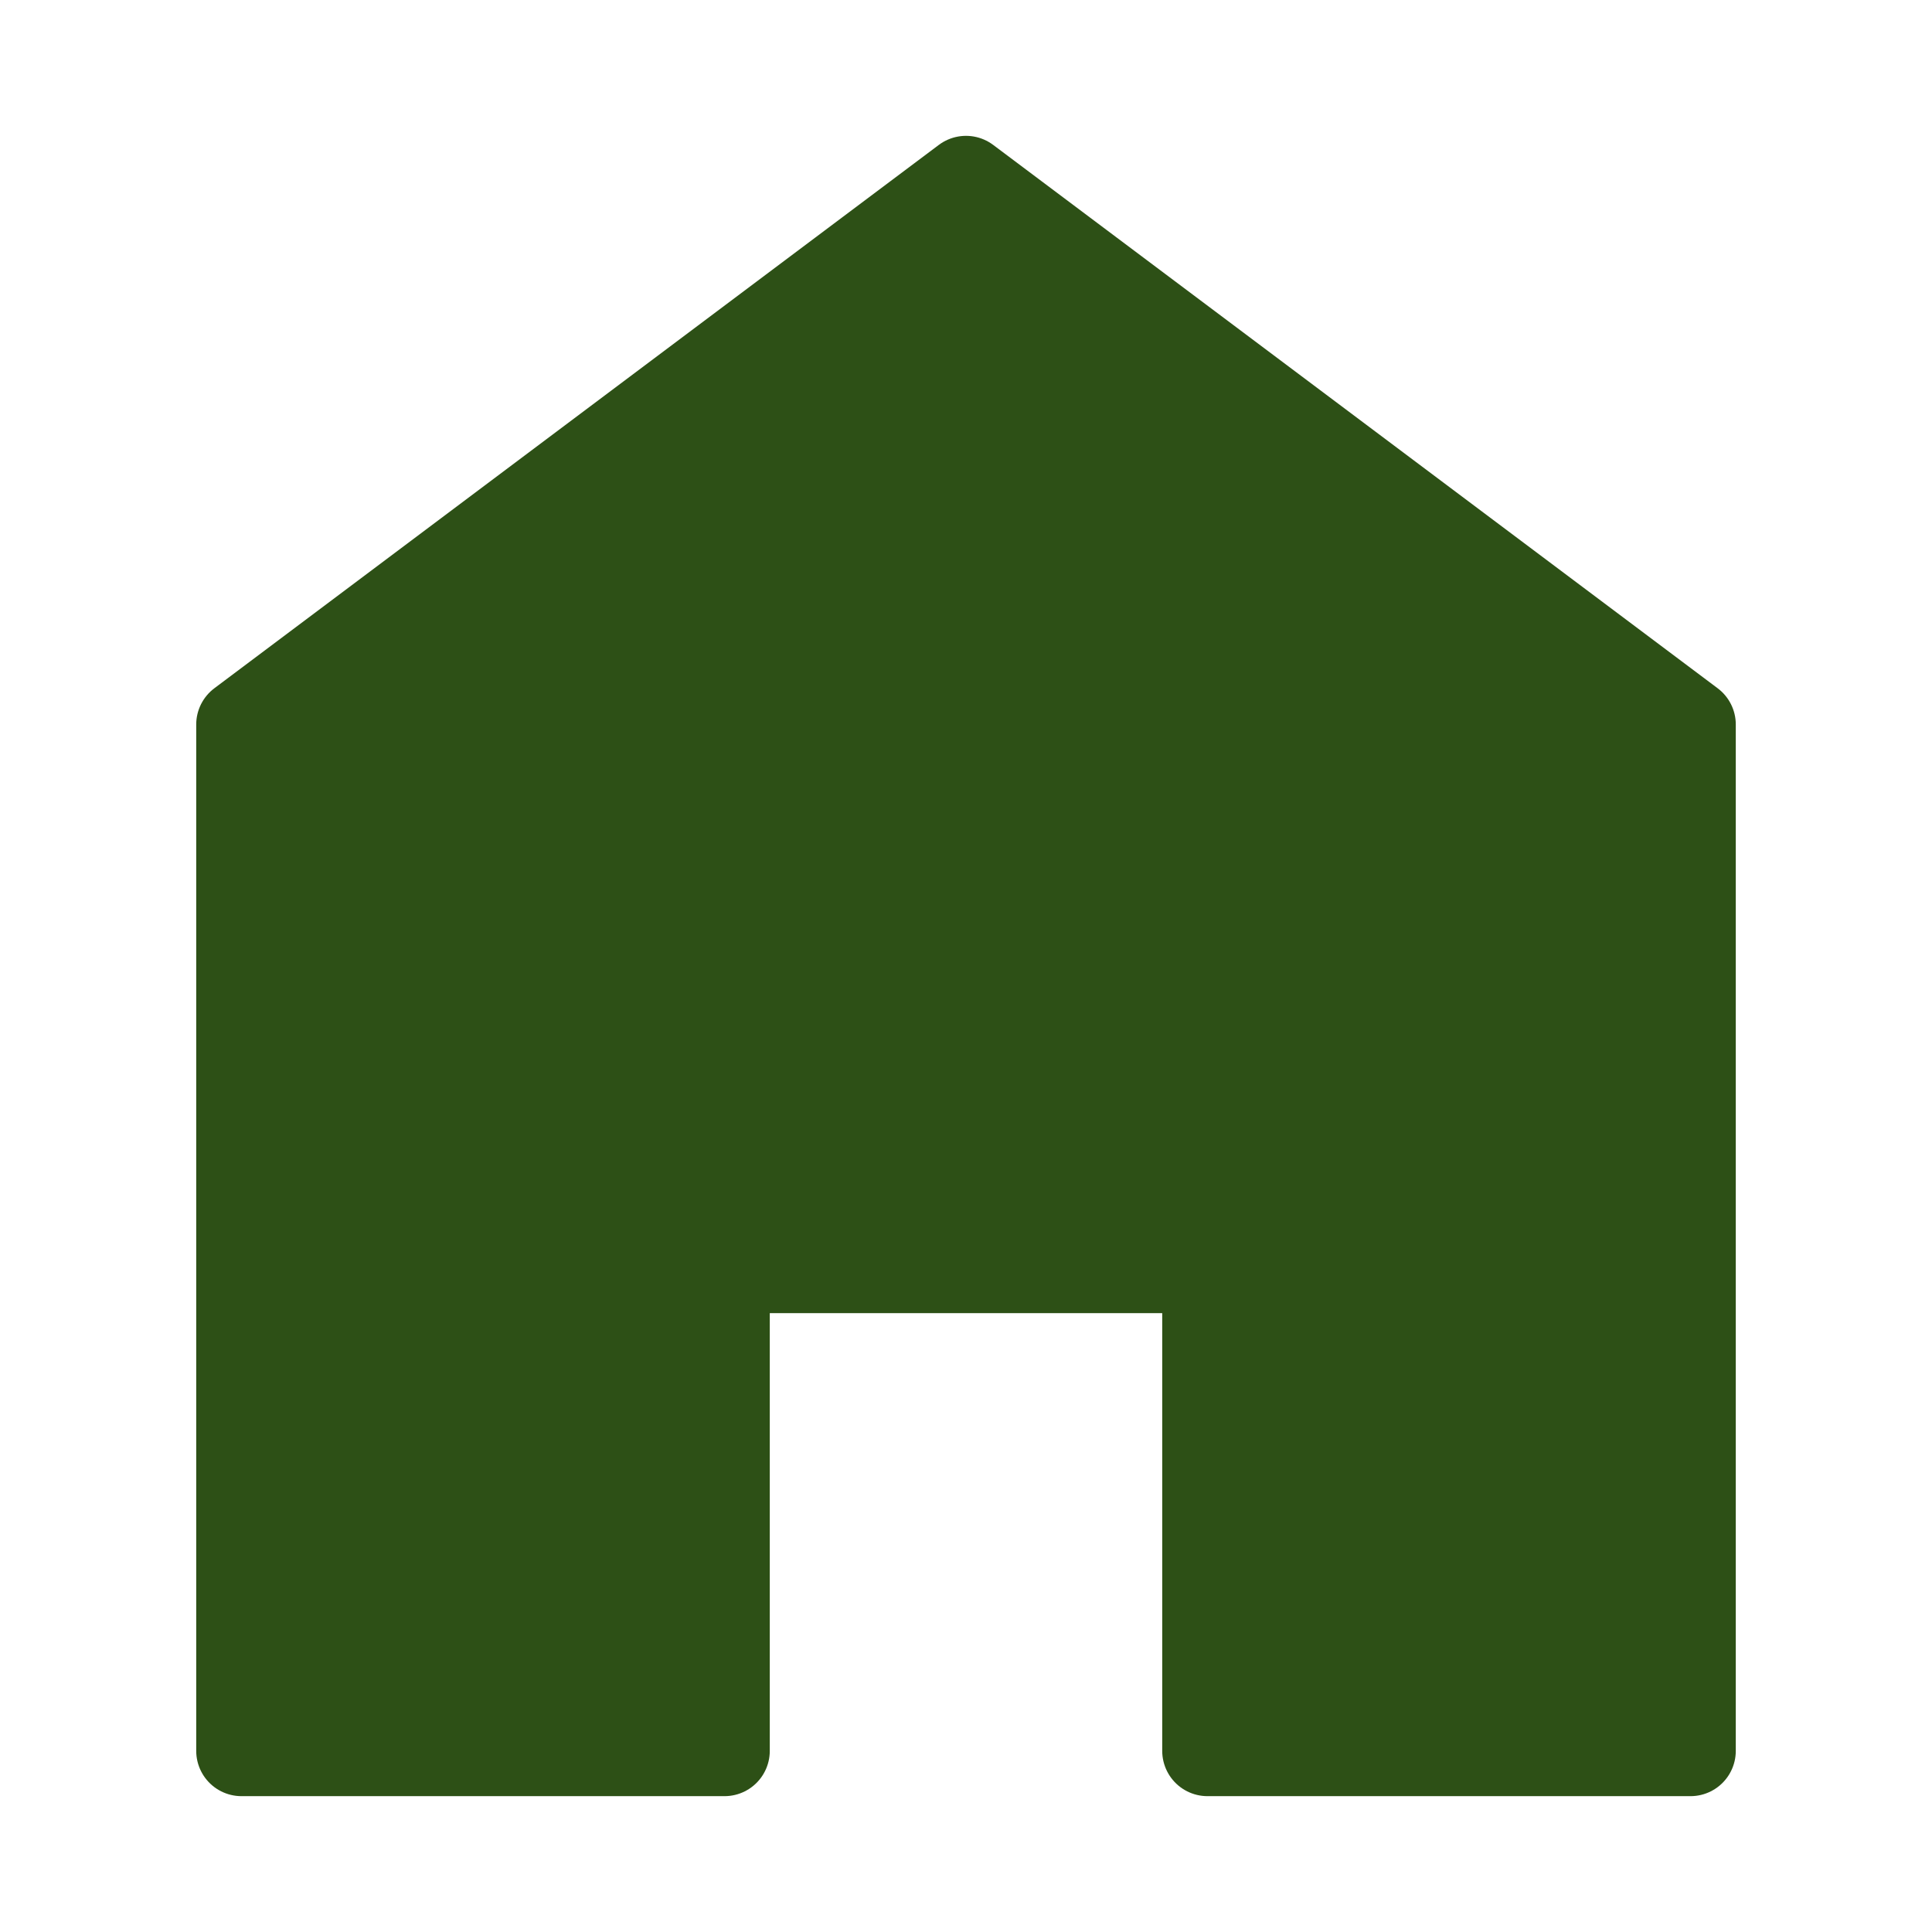
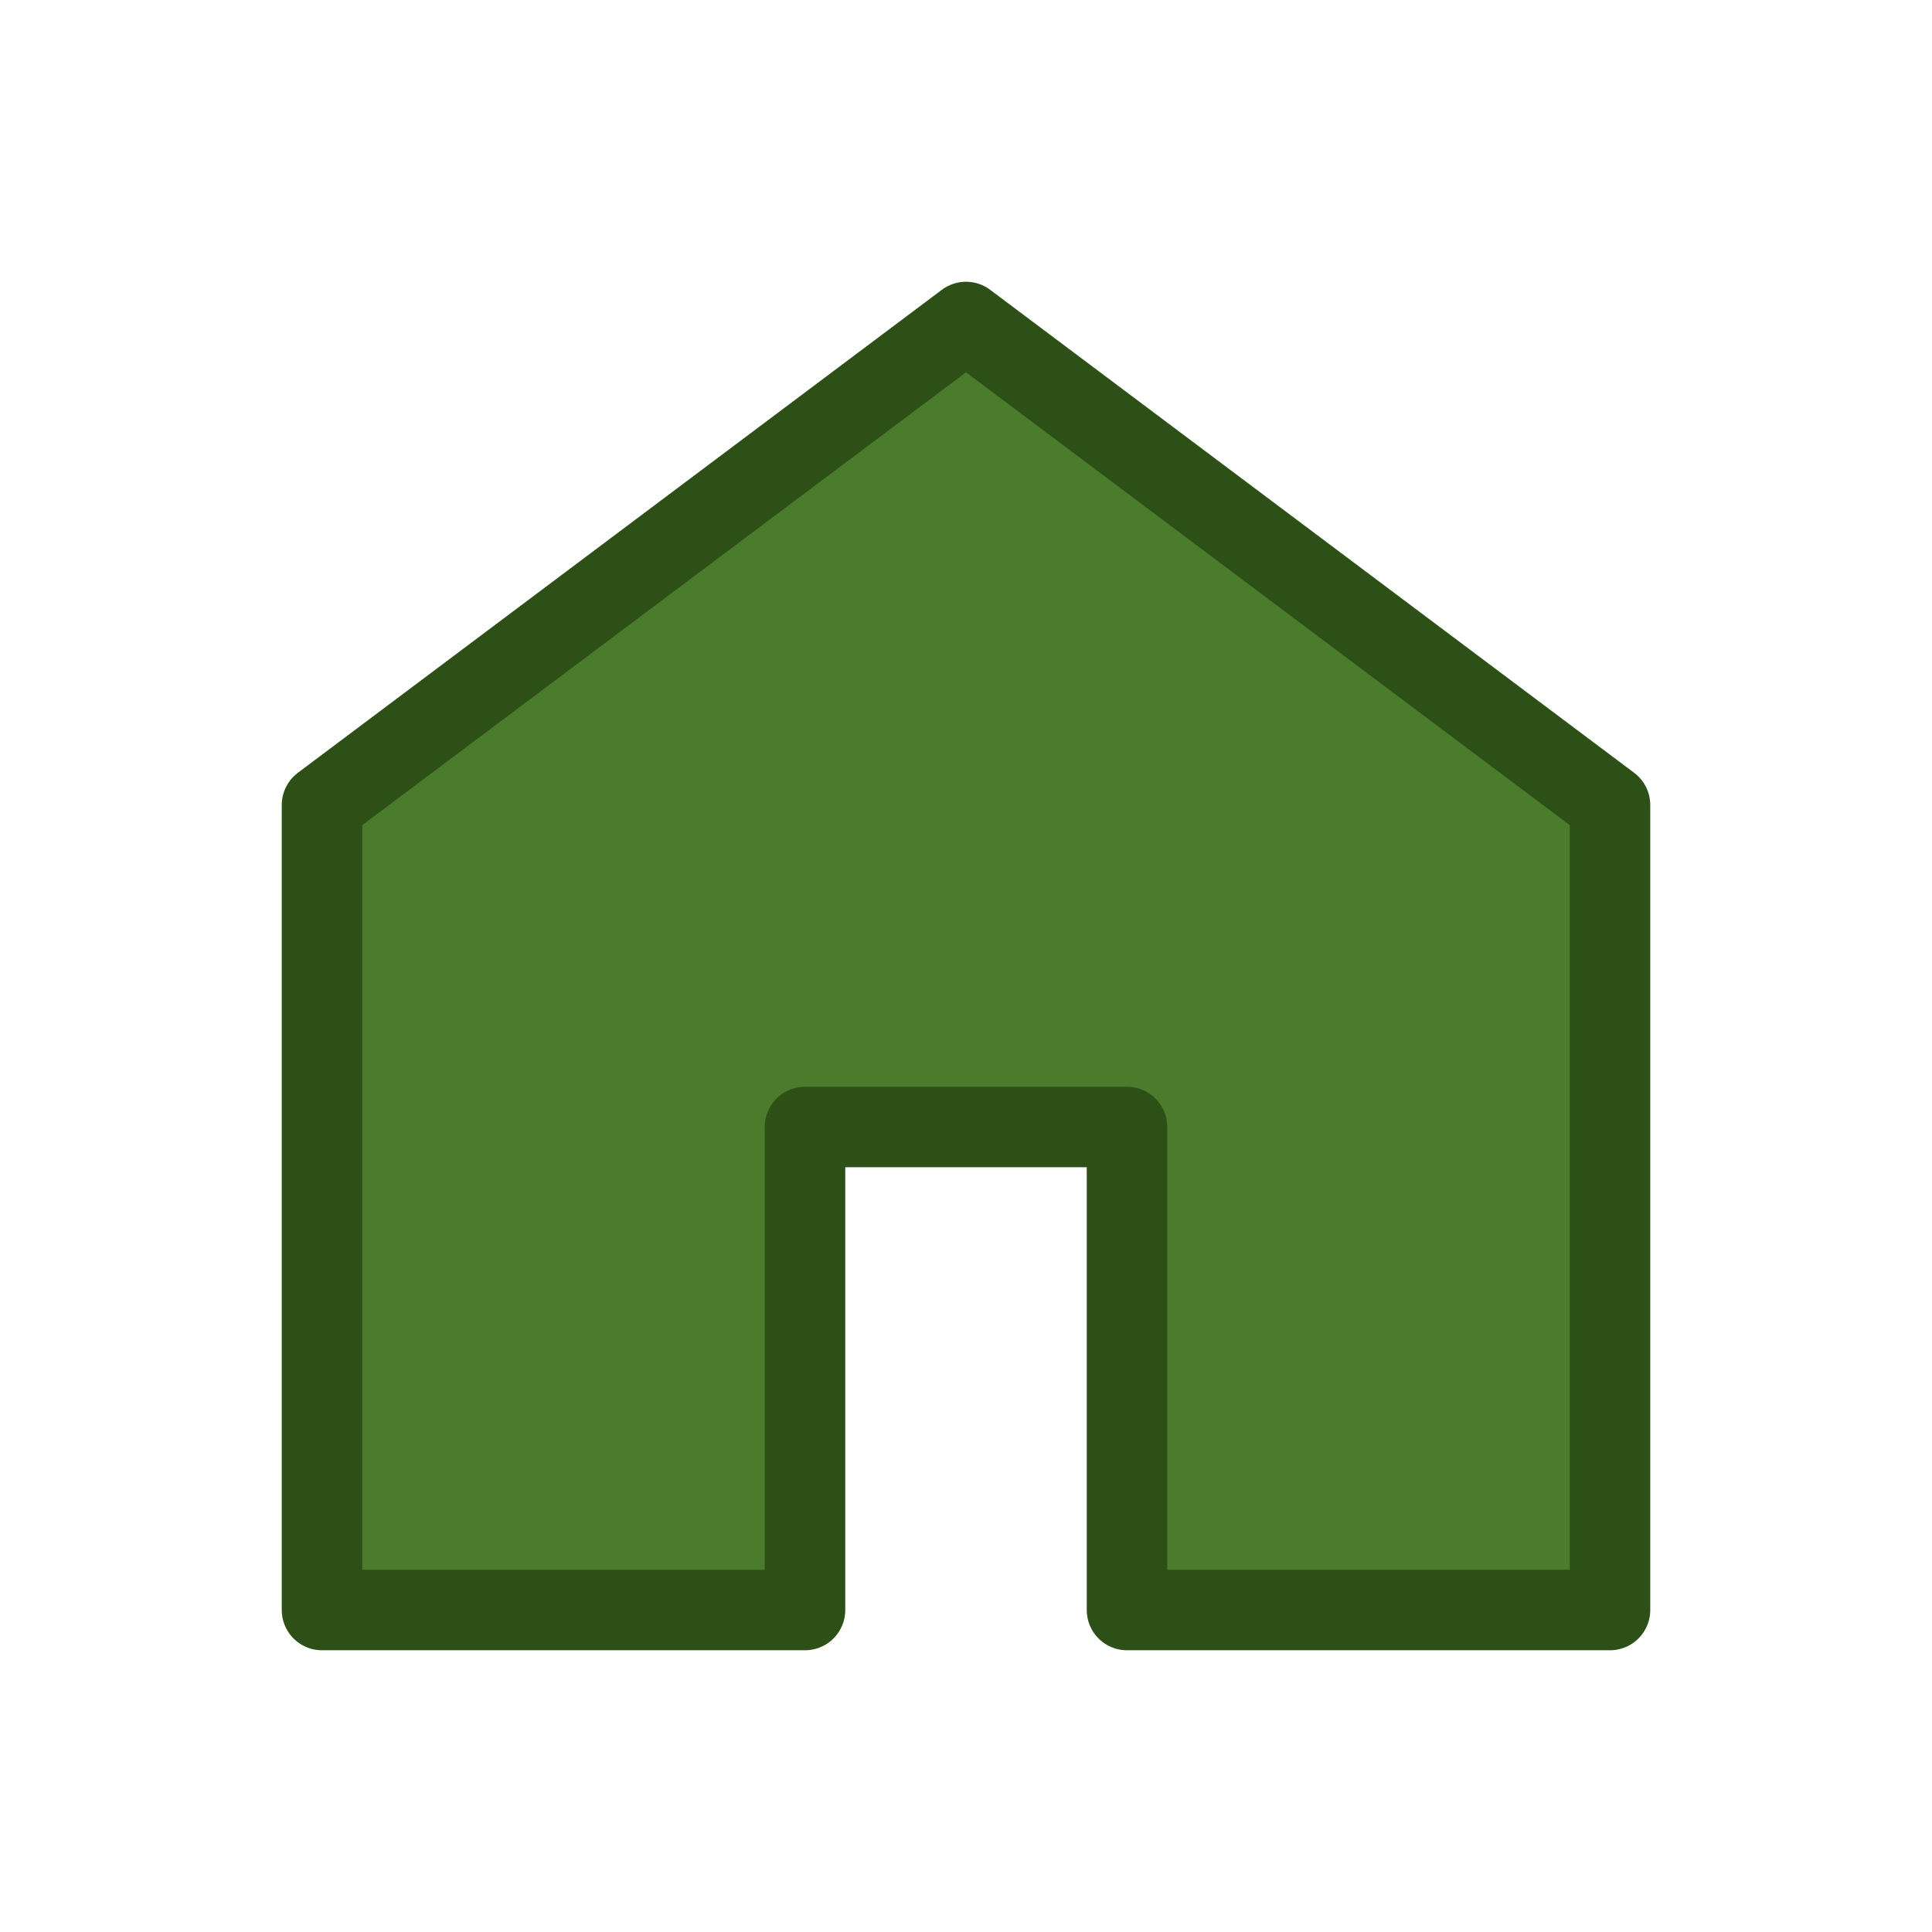
- <svg xmlns="http://www.w3.org/2000/svg" viewBox="0 0 32 32" fill="none">
-   <path d="M16 3L4 12v17h8v-8h8v8h8V12L16 3z" fill="#2d5016" />
-   <path d="M16 3L4 12v17h8v-8h8v8h8V12L16 3z" stroke="#2d5016" stroke-width="1.5" stroke-linejoin="round" />
+ <svg xmlns="http://www.w3.org/2000/svg" viewBox="0 0 48 48" fill="none">
+   <path d="M24 8L8 20v20h12V28h8v12h12V20L24 8z" fill="#4a7c2c" stroke="#2d5016" stroke-width="2" stroke-linejoin="round" />
</svg>
